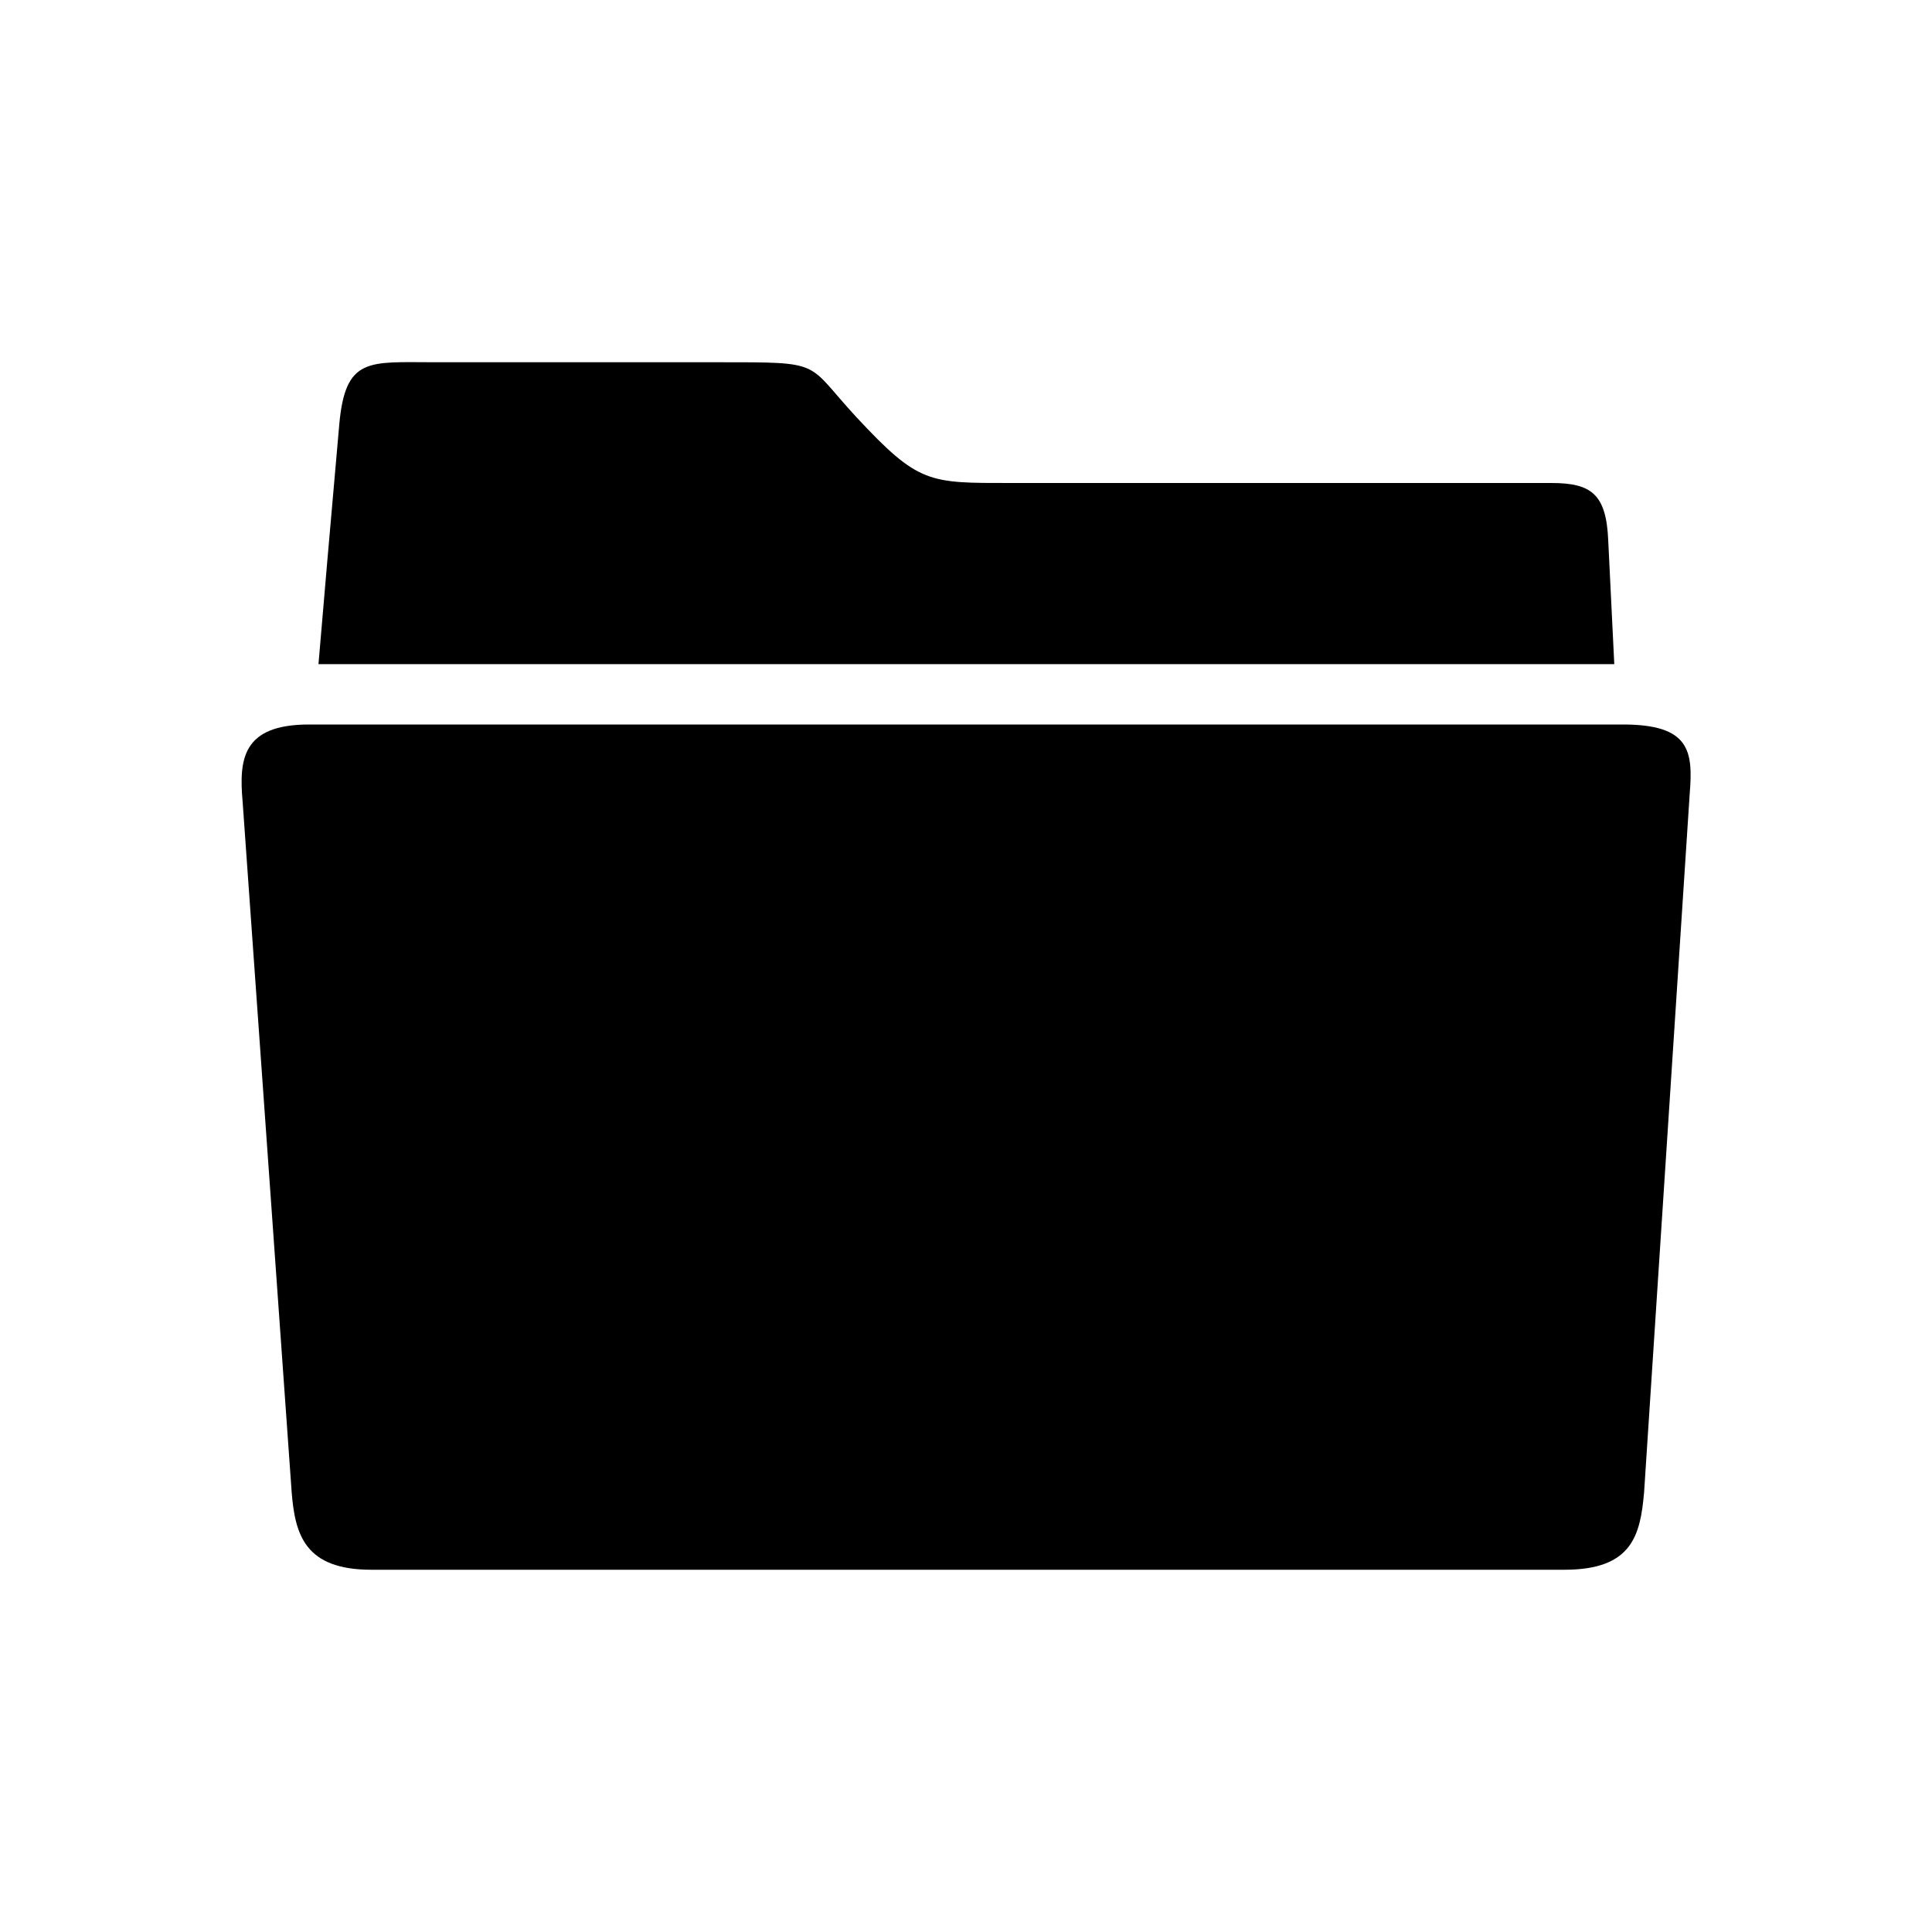
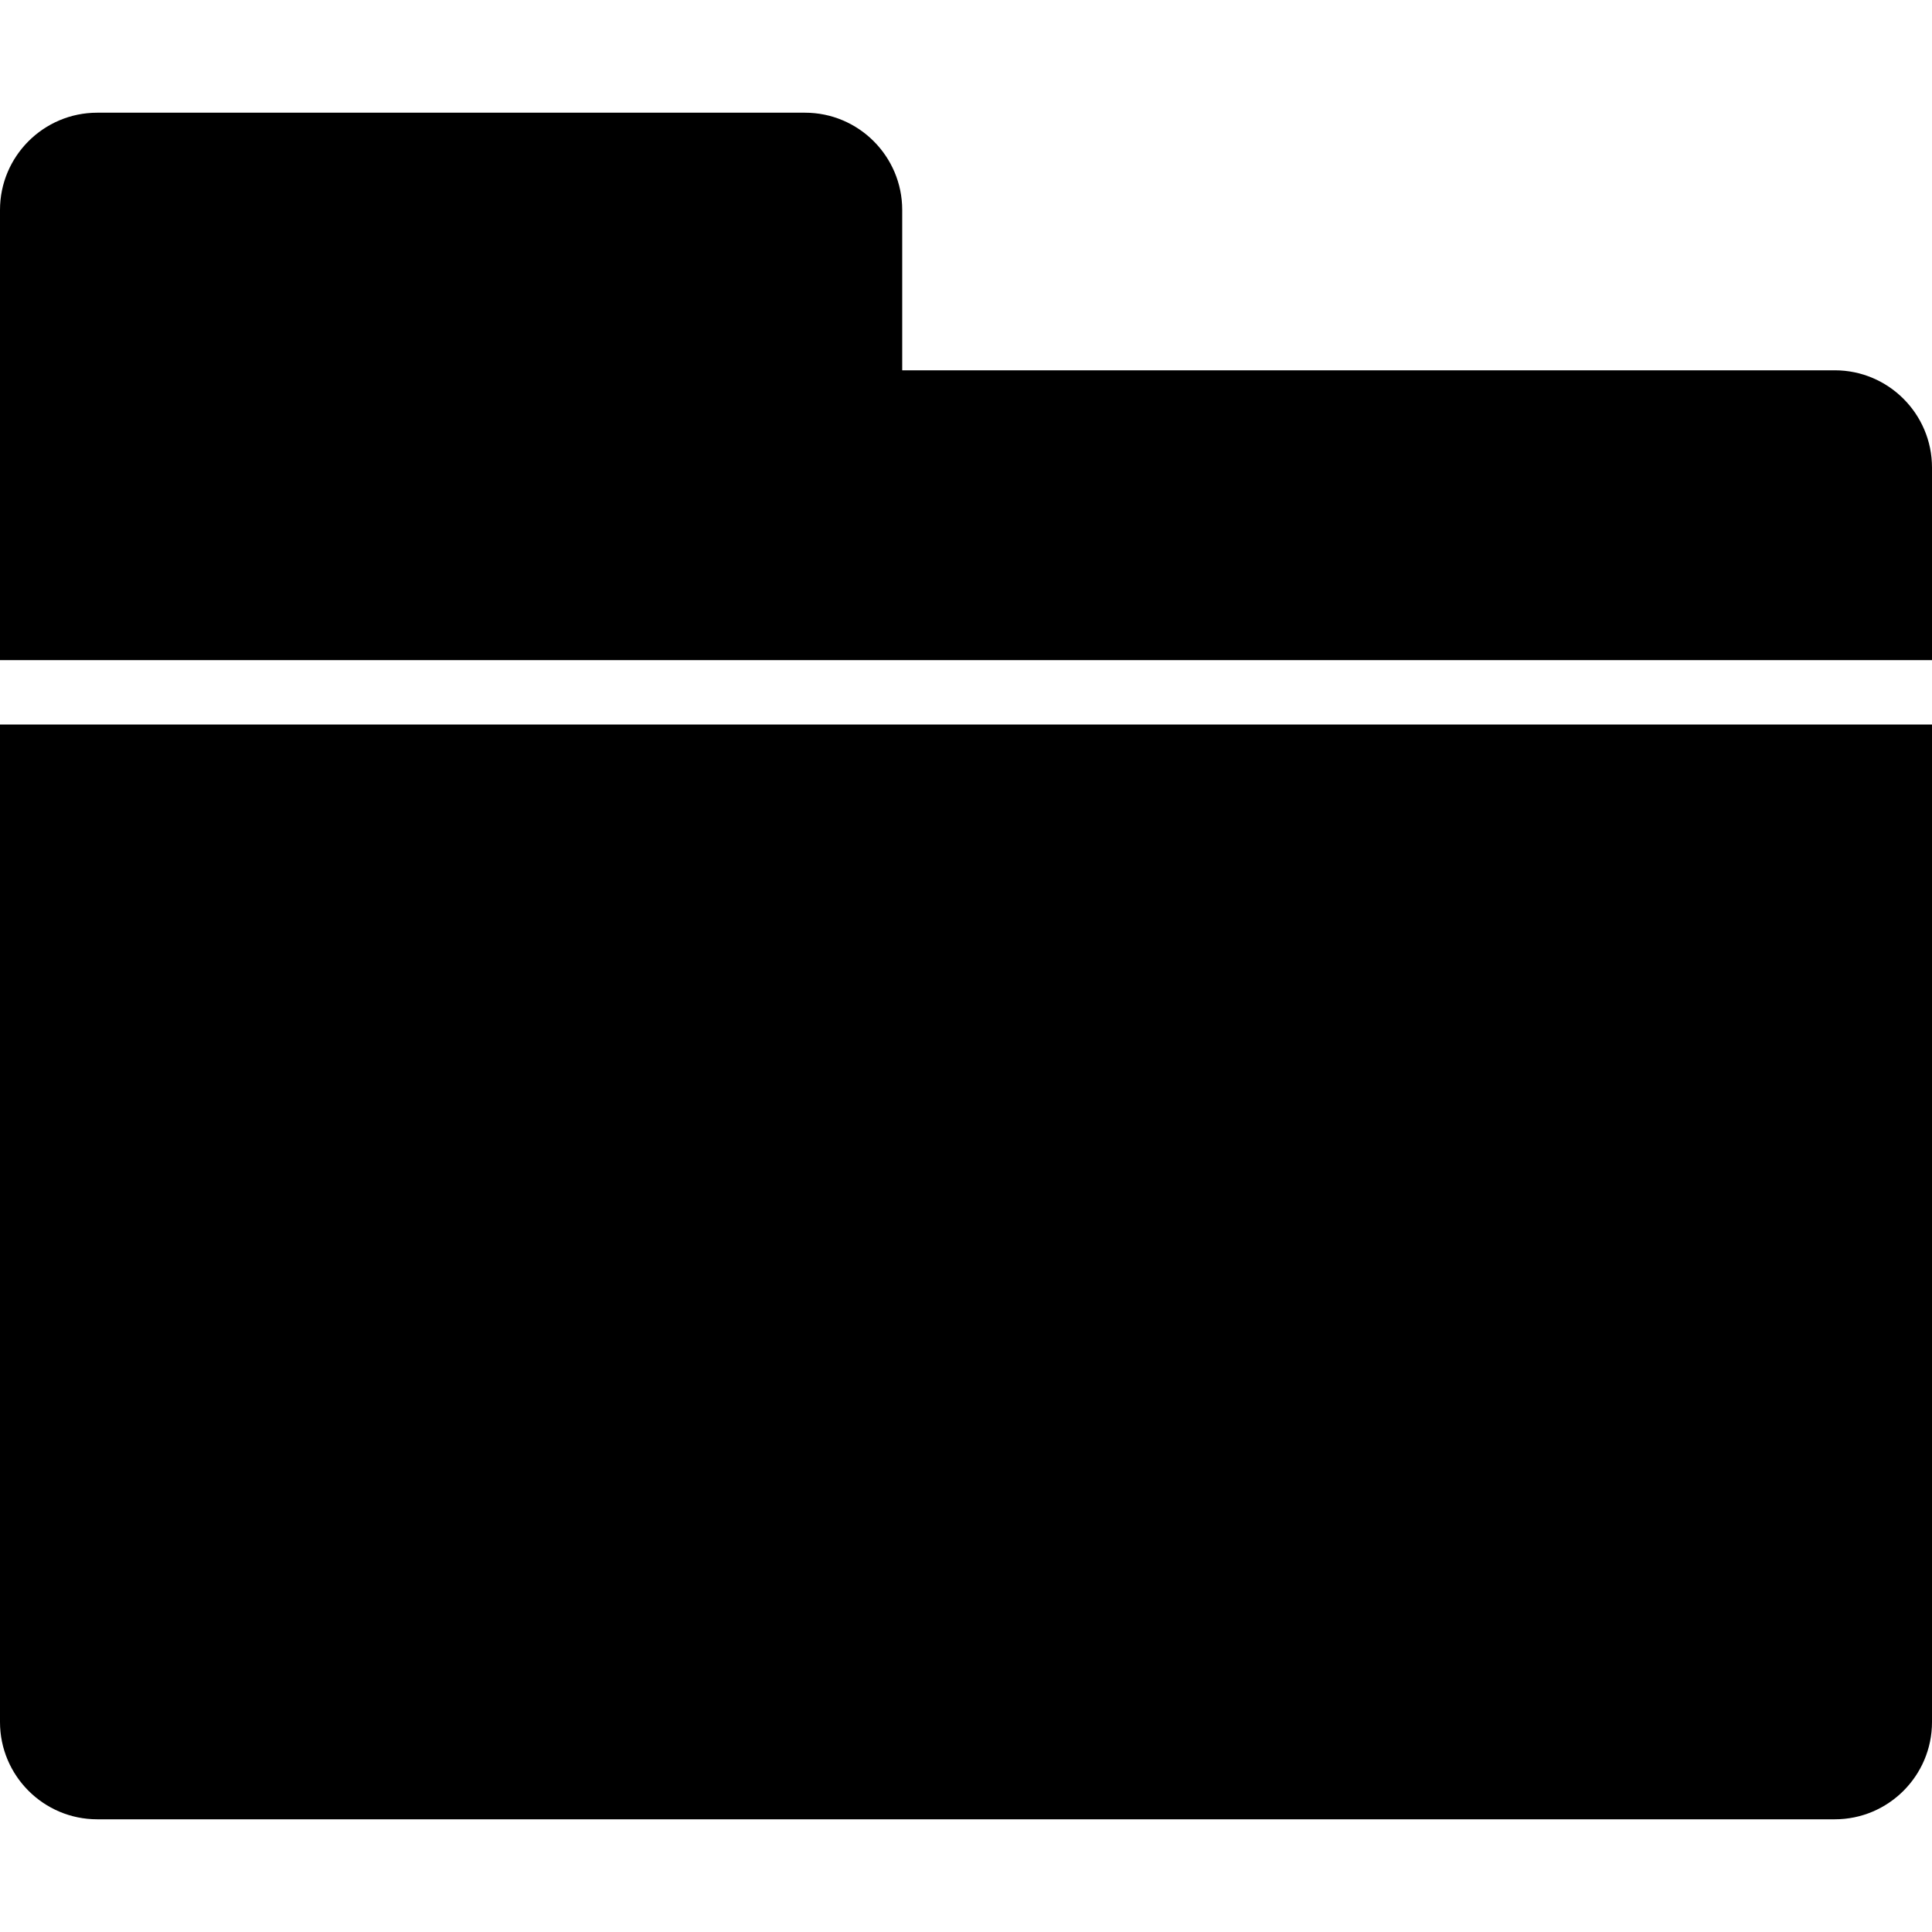
- <svg xmlns="http://www.w3.org/2000/svg" height="512px" id="Layer_1" style="enable-background:new 0 0 512 512;" version="1.1" viewBox="0 0 512 512" width="512px" xml:space="preserve">
-   <g>
-     <path d="M430.1,192H81.9c-17.7,0-18.6,9.2-17.6,20.5l13,183c0.9,11.2,3.5,20.5,21.1,20.5h316.2c18,0,20.1-9.2,21.1-20.5l12.1-185.3   C448.7,199,447.8,192,430.1,192z" />
-     <g>
-       <path d="M426.2,143.3c-0.5-12.4-4.5-15.3-15.1-15.3c0,0-121.4,0-143.2,0c-21.8,0-24.4,0.3-40.9-17.4C213.3,95.8,218.7,96,190.4,96    c-22.6,0-75.3,0-75.3,0c-17.4,0-23.6-1.5-25.2,16.6c-1.5,16.7-5,57.2-5.5,63.4h343.4L426.2,143.3z" />
-     </g>
-   </g>
+ <svg xmlns="http://www.w3.org/2000/svg" enable-background="new 0 0 60 60" version="1.1" viewBox="0 0 60 60" xml:space="preserve">
+   <path d="M56.981,11.5H28.019V6.52c0-1.665-1.354-3.02-3.019-3.02H3.019C1.354,3.5,0,4.854,0,6.52V20.5h60v-5.98   C60,12.854,58.646,11.5,56.981,11.5z" />
+   <path d="M0,53.48c0,1.665,1.354,3.02,3.019,3.02h53.962c1.665,0,3.019-1.354,3.019-3.02V22.5H0V53.48z" />
</svg>
